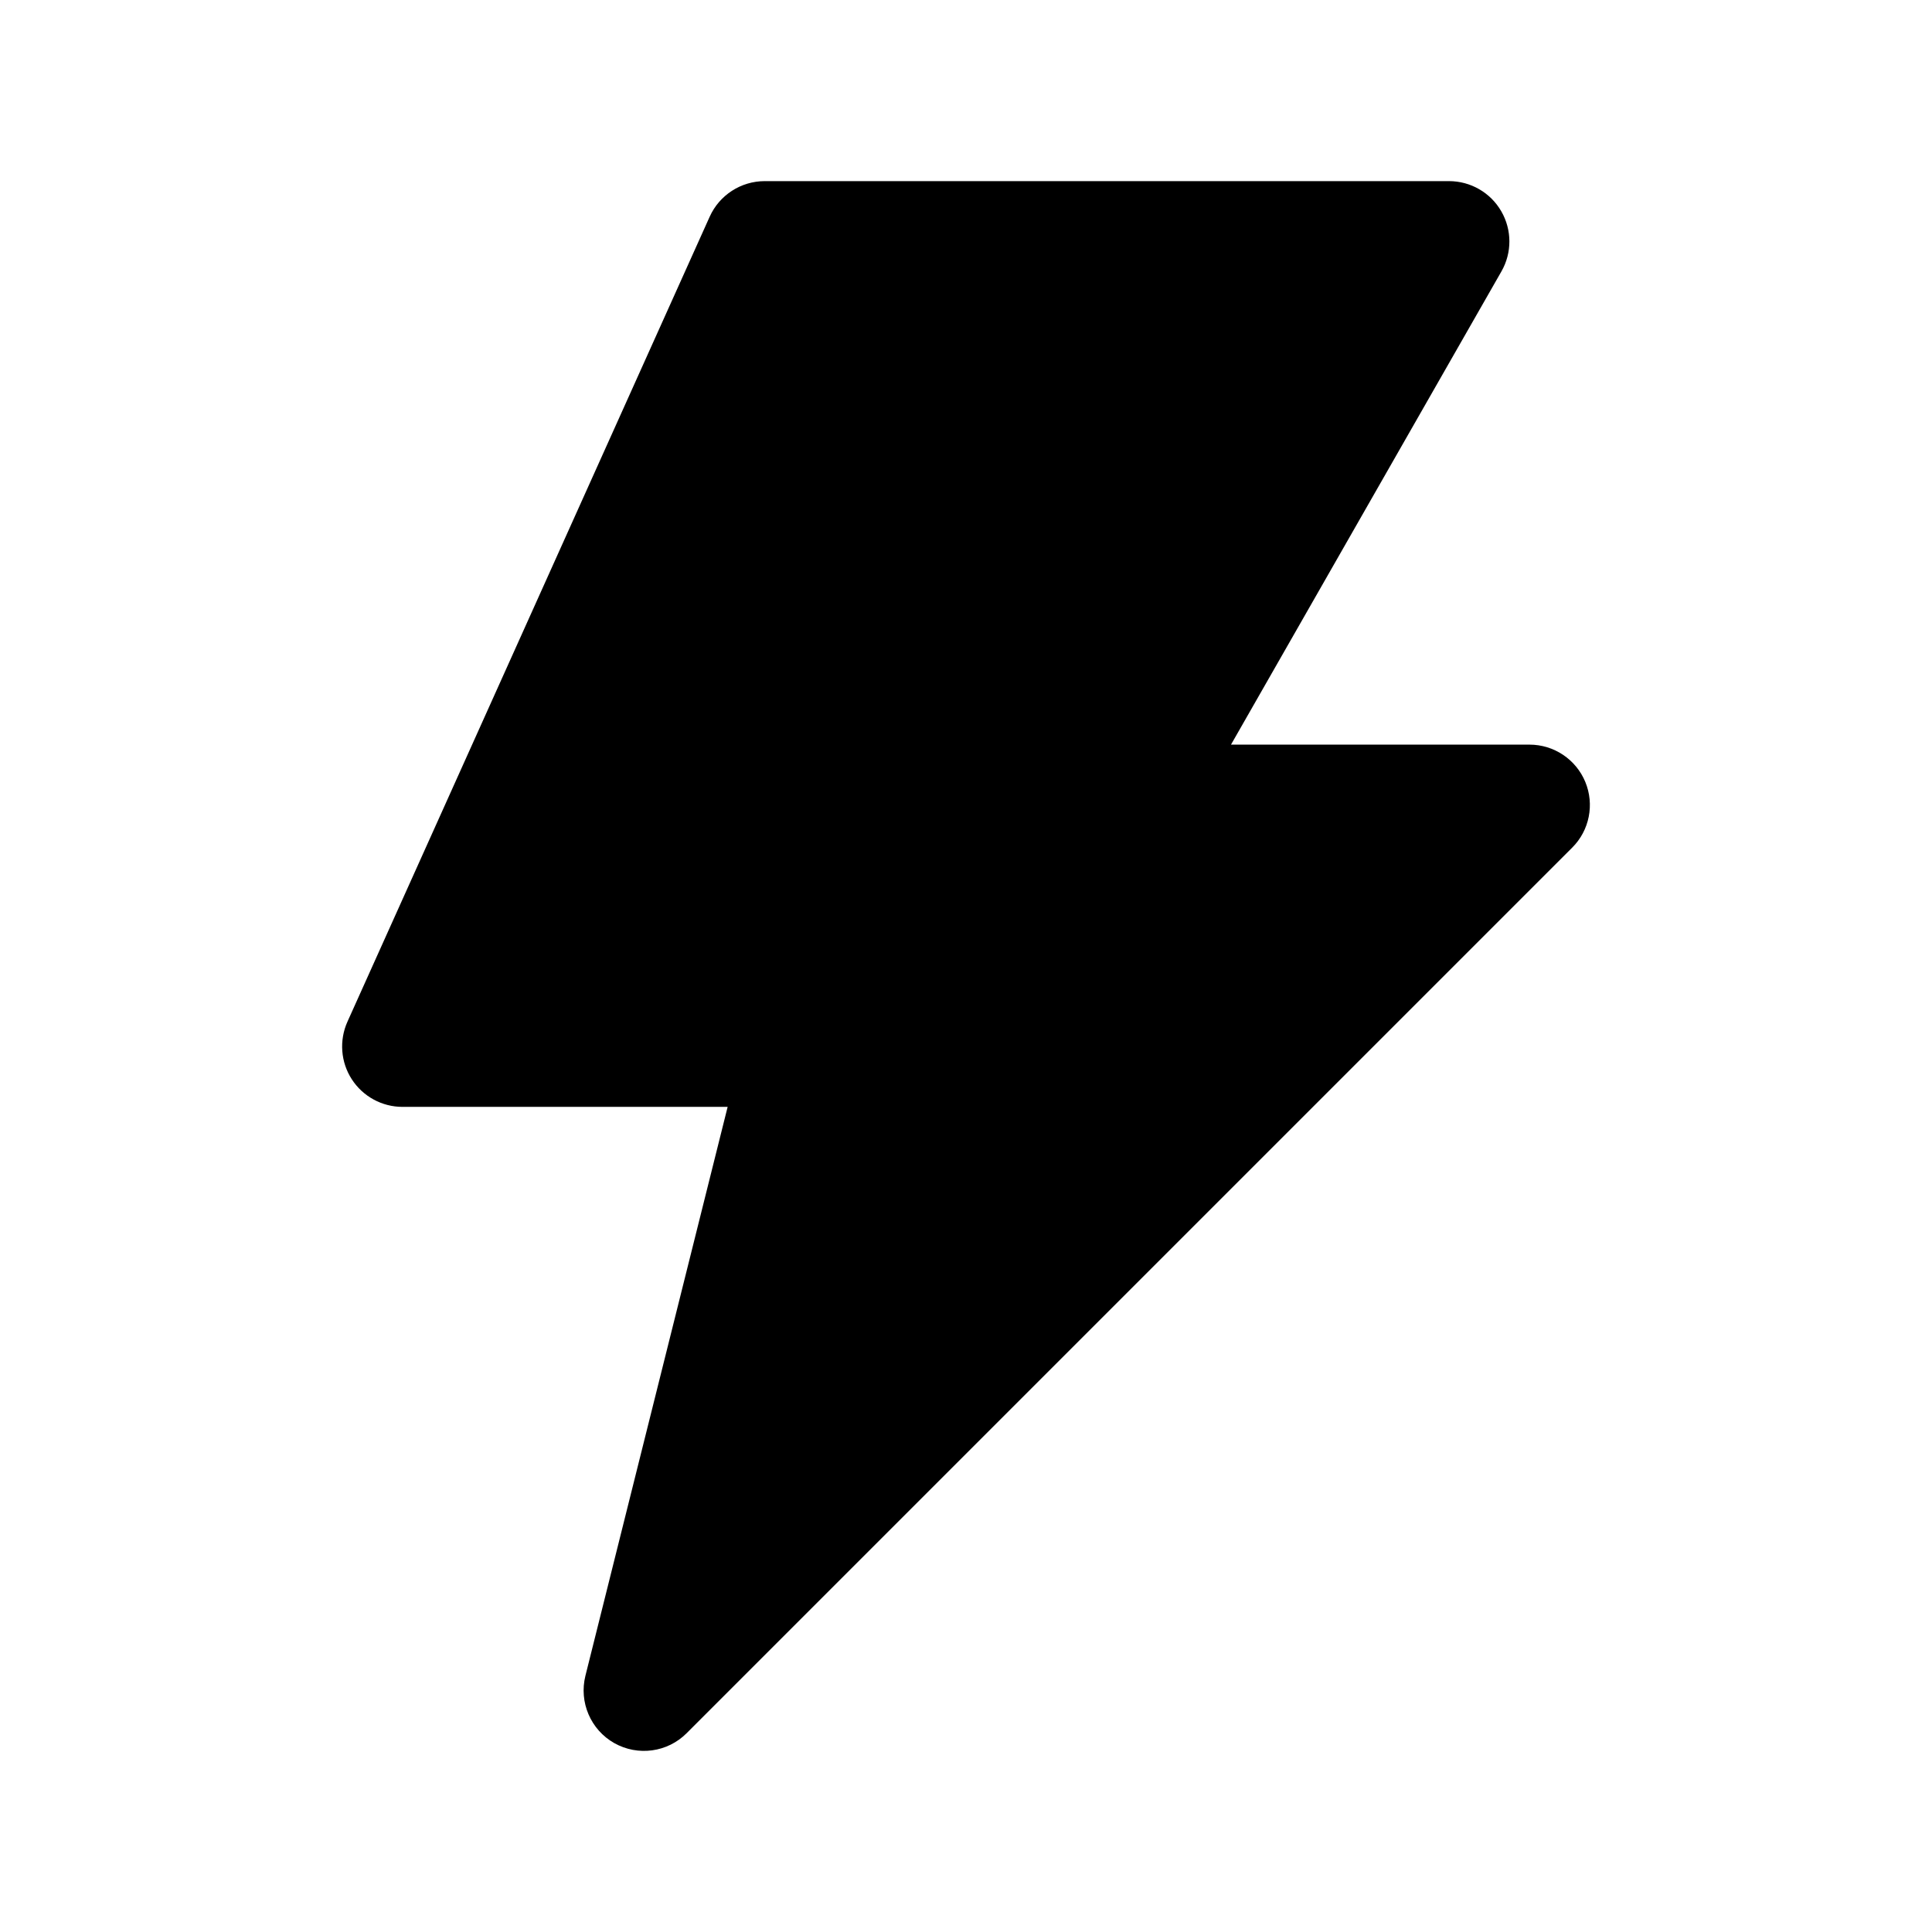
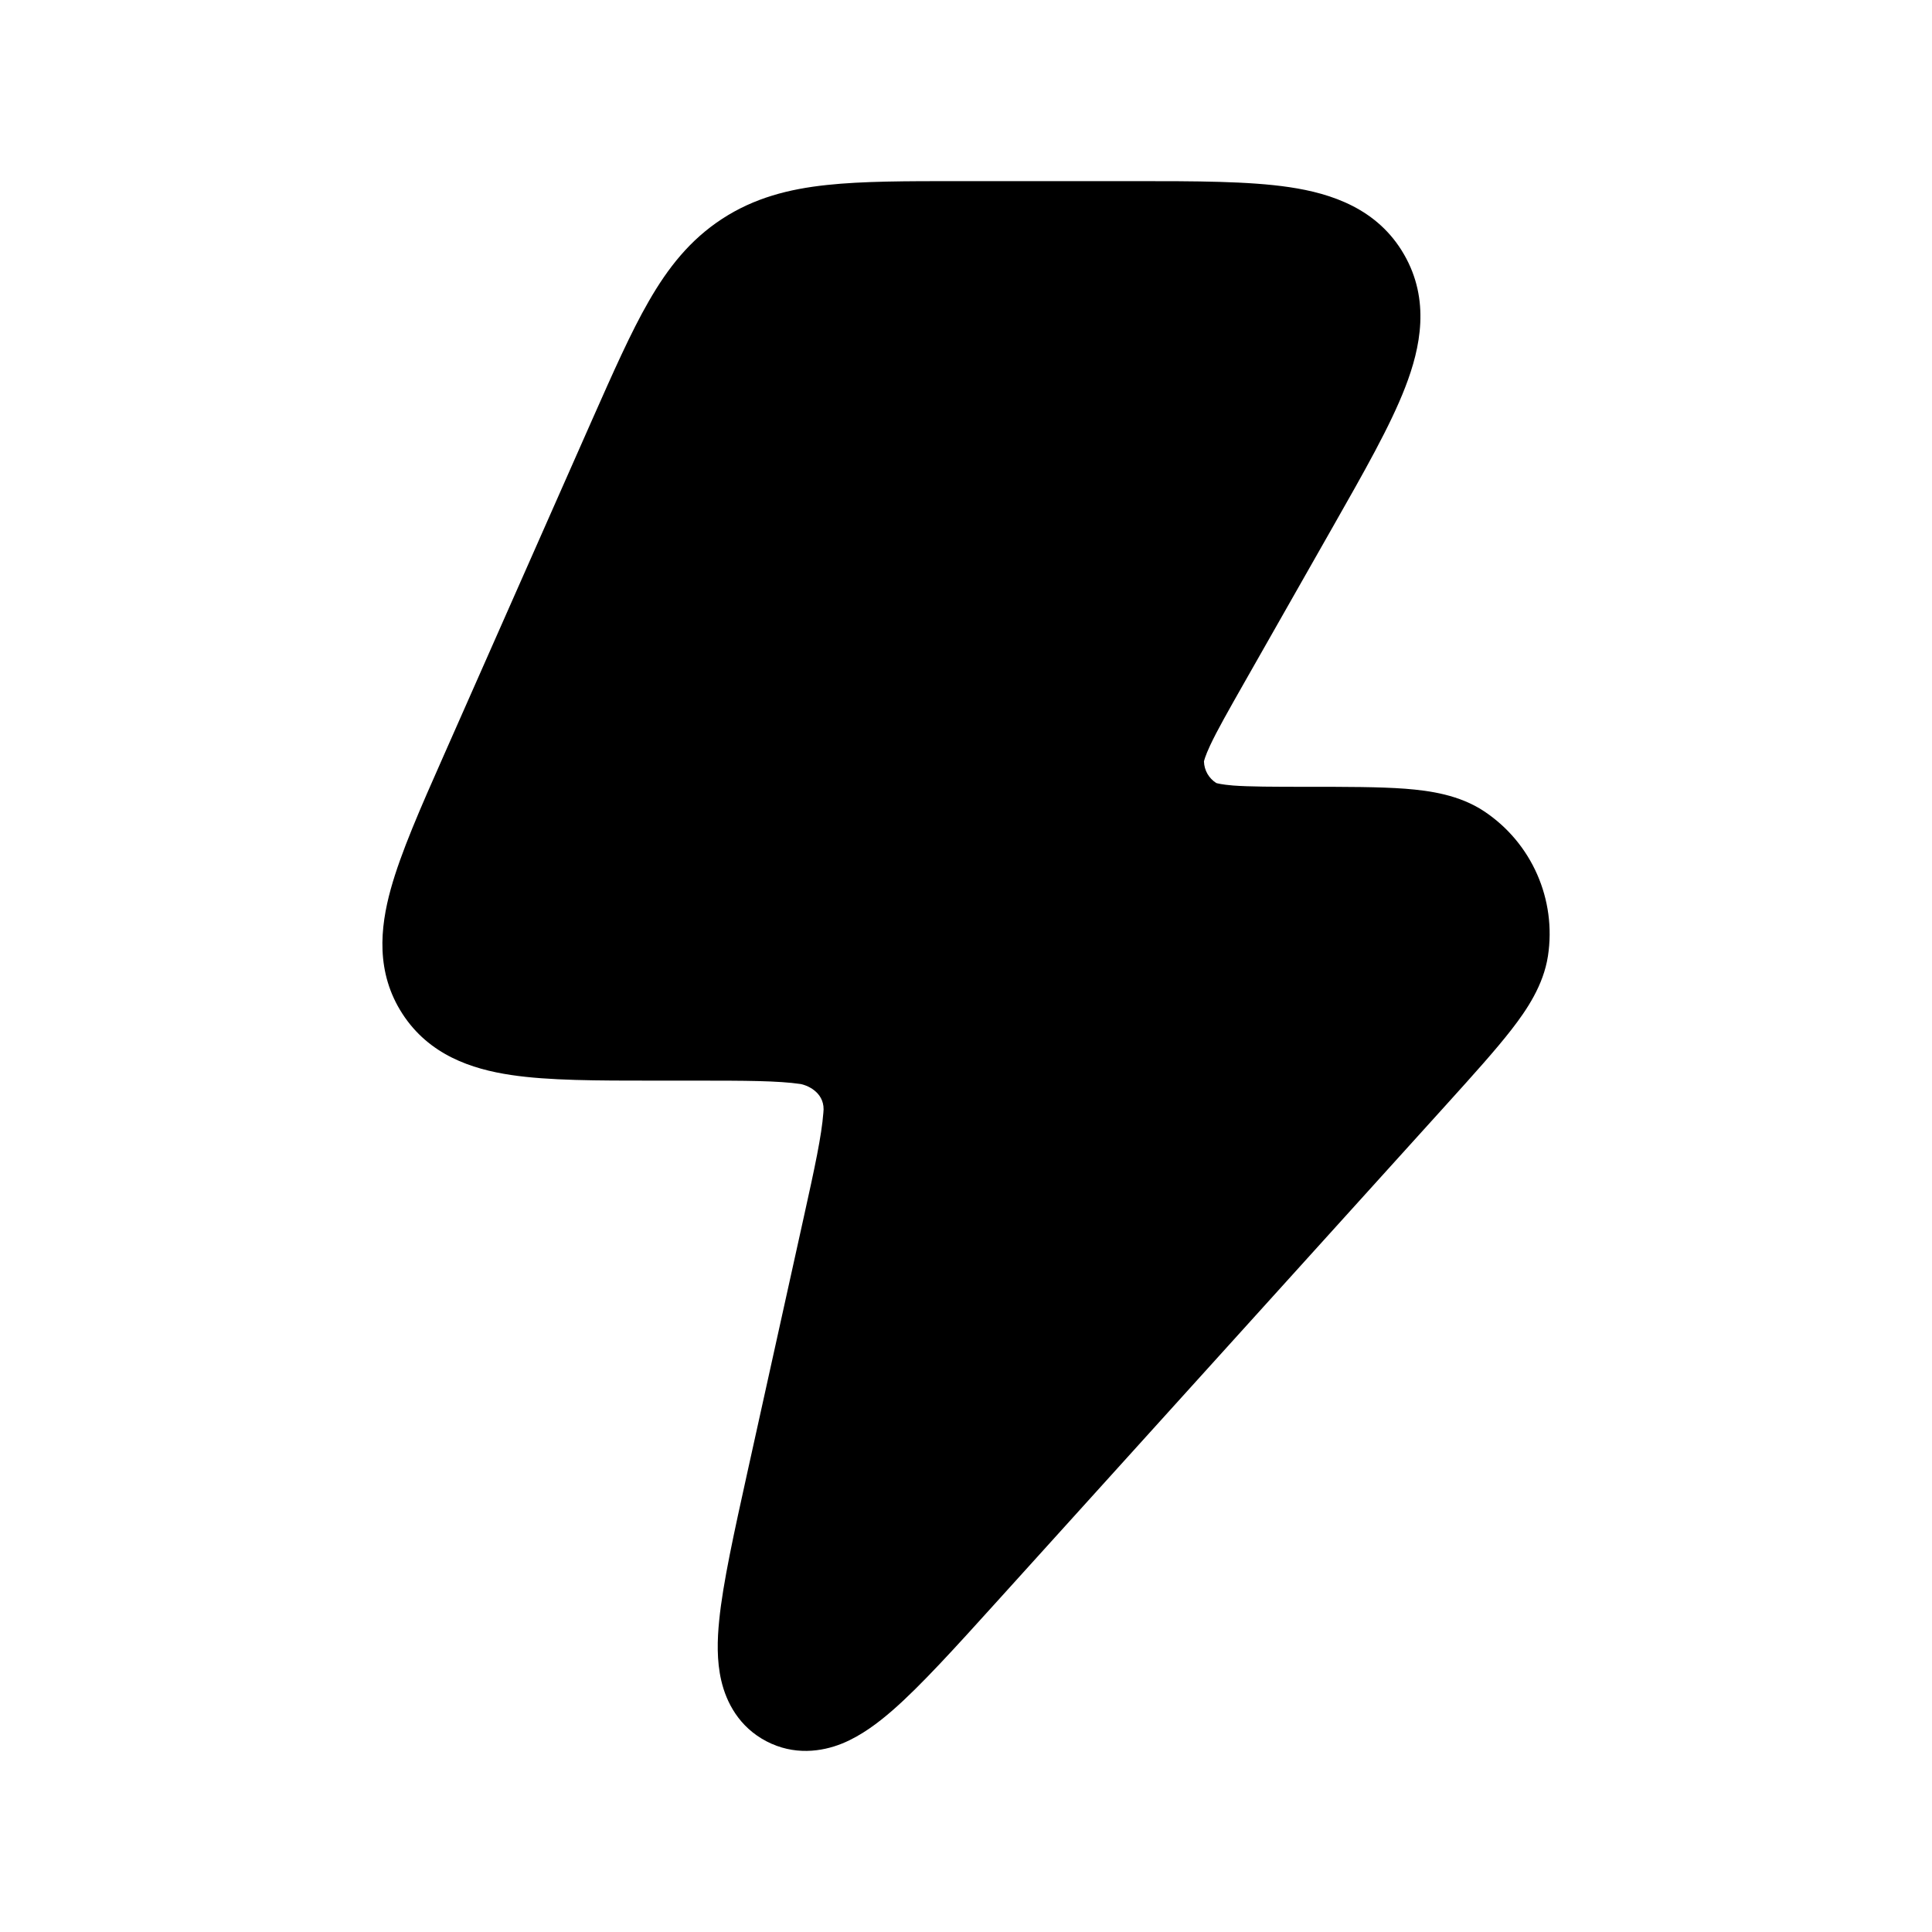
<svg xmlns="http://www.w3.org/2000/svg" viewBox="0 0 24 24" fill="none" color="currentColor">
-   <path fill-rule="evenodd" clip-rule="evenodd" d="M8.816 2.692C8.937 2.423 9.205 2.25 9.5 2.25H18C18.267 2.25 18.515 2.392 18.649 2.624C18.783 2.855 18.784 3.14 18.651 3.372L15.292 9.25H19C19.303 9.25 19.577 9.433 19.693 9.713C19.809 9.993 19.745 10.316 19.53 10.53L8.53 21.53C8.292 21.769 7.924 21.819 7.63 21.653C7.337 21.487 7.191 21.145 7.272 20.818L9.039 13.75H5C4.746 13.75 4.508 13.621 4.37 13.407C4.232 13.194 4.212 12.924 4.316 12.692L8.816 2.692Z" fill="currentColor" />
+   <path d="M16.017 2.325C16.542 2.403 17.114 2.593 17.441 3.16C17.768 3.726 17.648 4.316 17.456 4.811C17.272 5.288 16.944 5.864 16.562 6.536L15.461 8.473C15.253 8.839 15.119 9.076 15.034 9.257C14.97 9.394 14.958 9.45 14.956 9.459C14.959 9.57 15.018 9.67 15.109 9.727C15.119 9.73 15.173 9.746 15.318 9.758C15.517 9.773 15.818 9.774 16.238 9.774C16.727 9.774 17.137 9.774 17.457 9.798C17.766 9.822 18.13 9.875 18.436 10.078C19.029 10.472 19.337 11.175 19.229 11.877C19.173 12.239 18.968 12.543 18.777 12.789C18.58 13.043 18.305 13.348 17.976 13.712L12.384 19.895C11.871 20.462 11.439 20.94 11.088 21.246C10.909 21.402 10.698 21.562 10.463 21.658C10.204 21.763 9.861 21.808 9.521 21.631C9.182 21.454 9.023 21.149 8.96 20.877C8.902 20.63 8.91 20.366 8.934 20.13C8.98 19.665 9.12 19.035 9.285 18.286L9.983 15.128C10.122 14.501 10.206 14.11 10.228 13.824C10.258 13.588 10.052 13.487 9.945 13.466C9.664 13.425 9.267 13.424 8.628 13.424L8.112 13.424C7.419 13.424 6.816 13.424 6.35 13.354C5.857 13.281 5.329 13.104 4.998 12.592C4.667 12.08 4.721 11.526 4.854 11.045C4.98 10.59 5.224 10.036 5.506 9.399L7.356 5.214L7.356 5.214C7.617 4.625 7.836 4.129 8.06 3.741C8.296 3.33 8.57 2.98 8.97 2.719C9.37 2.458 9.8 2.348 10.271 2.298C10.715 2.25 11.255 2.25 11.896 2.25L14.084 2.25C14.852 2.25 15.513 2.25 16.017 2.325Z" fill="currentColor" />
</svg>
